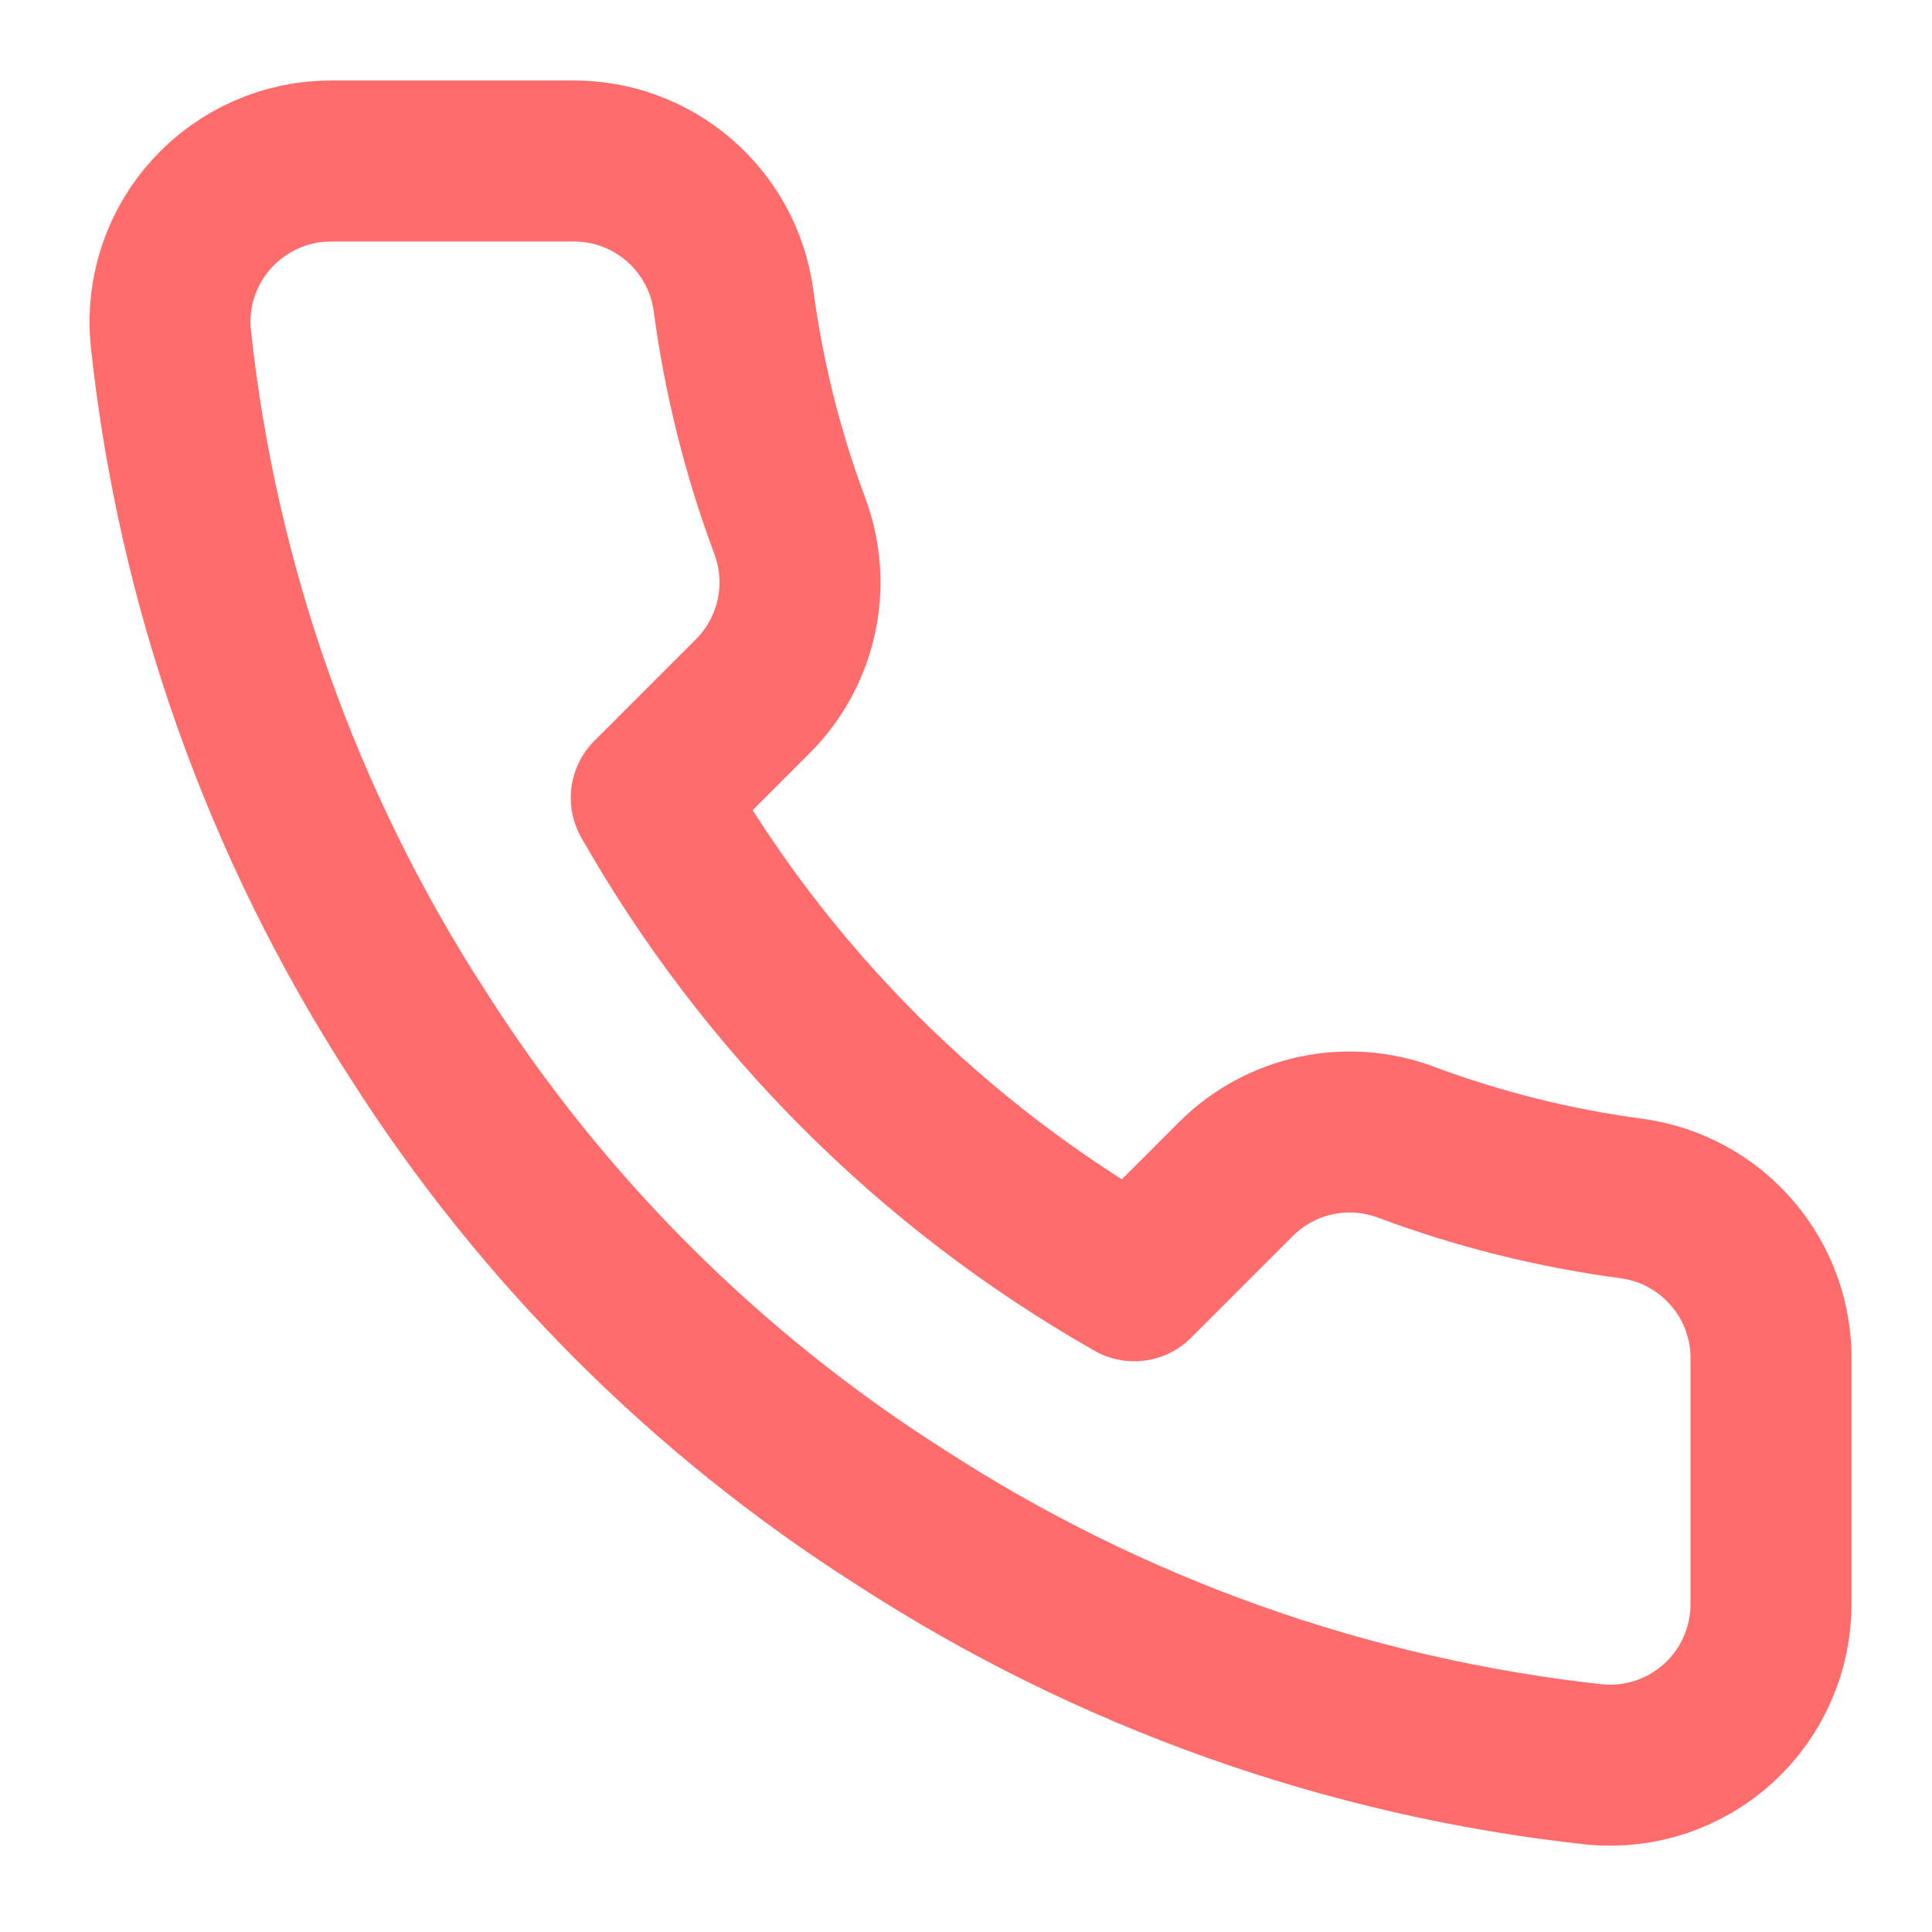
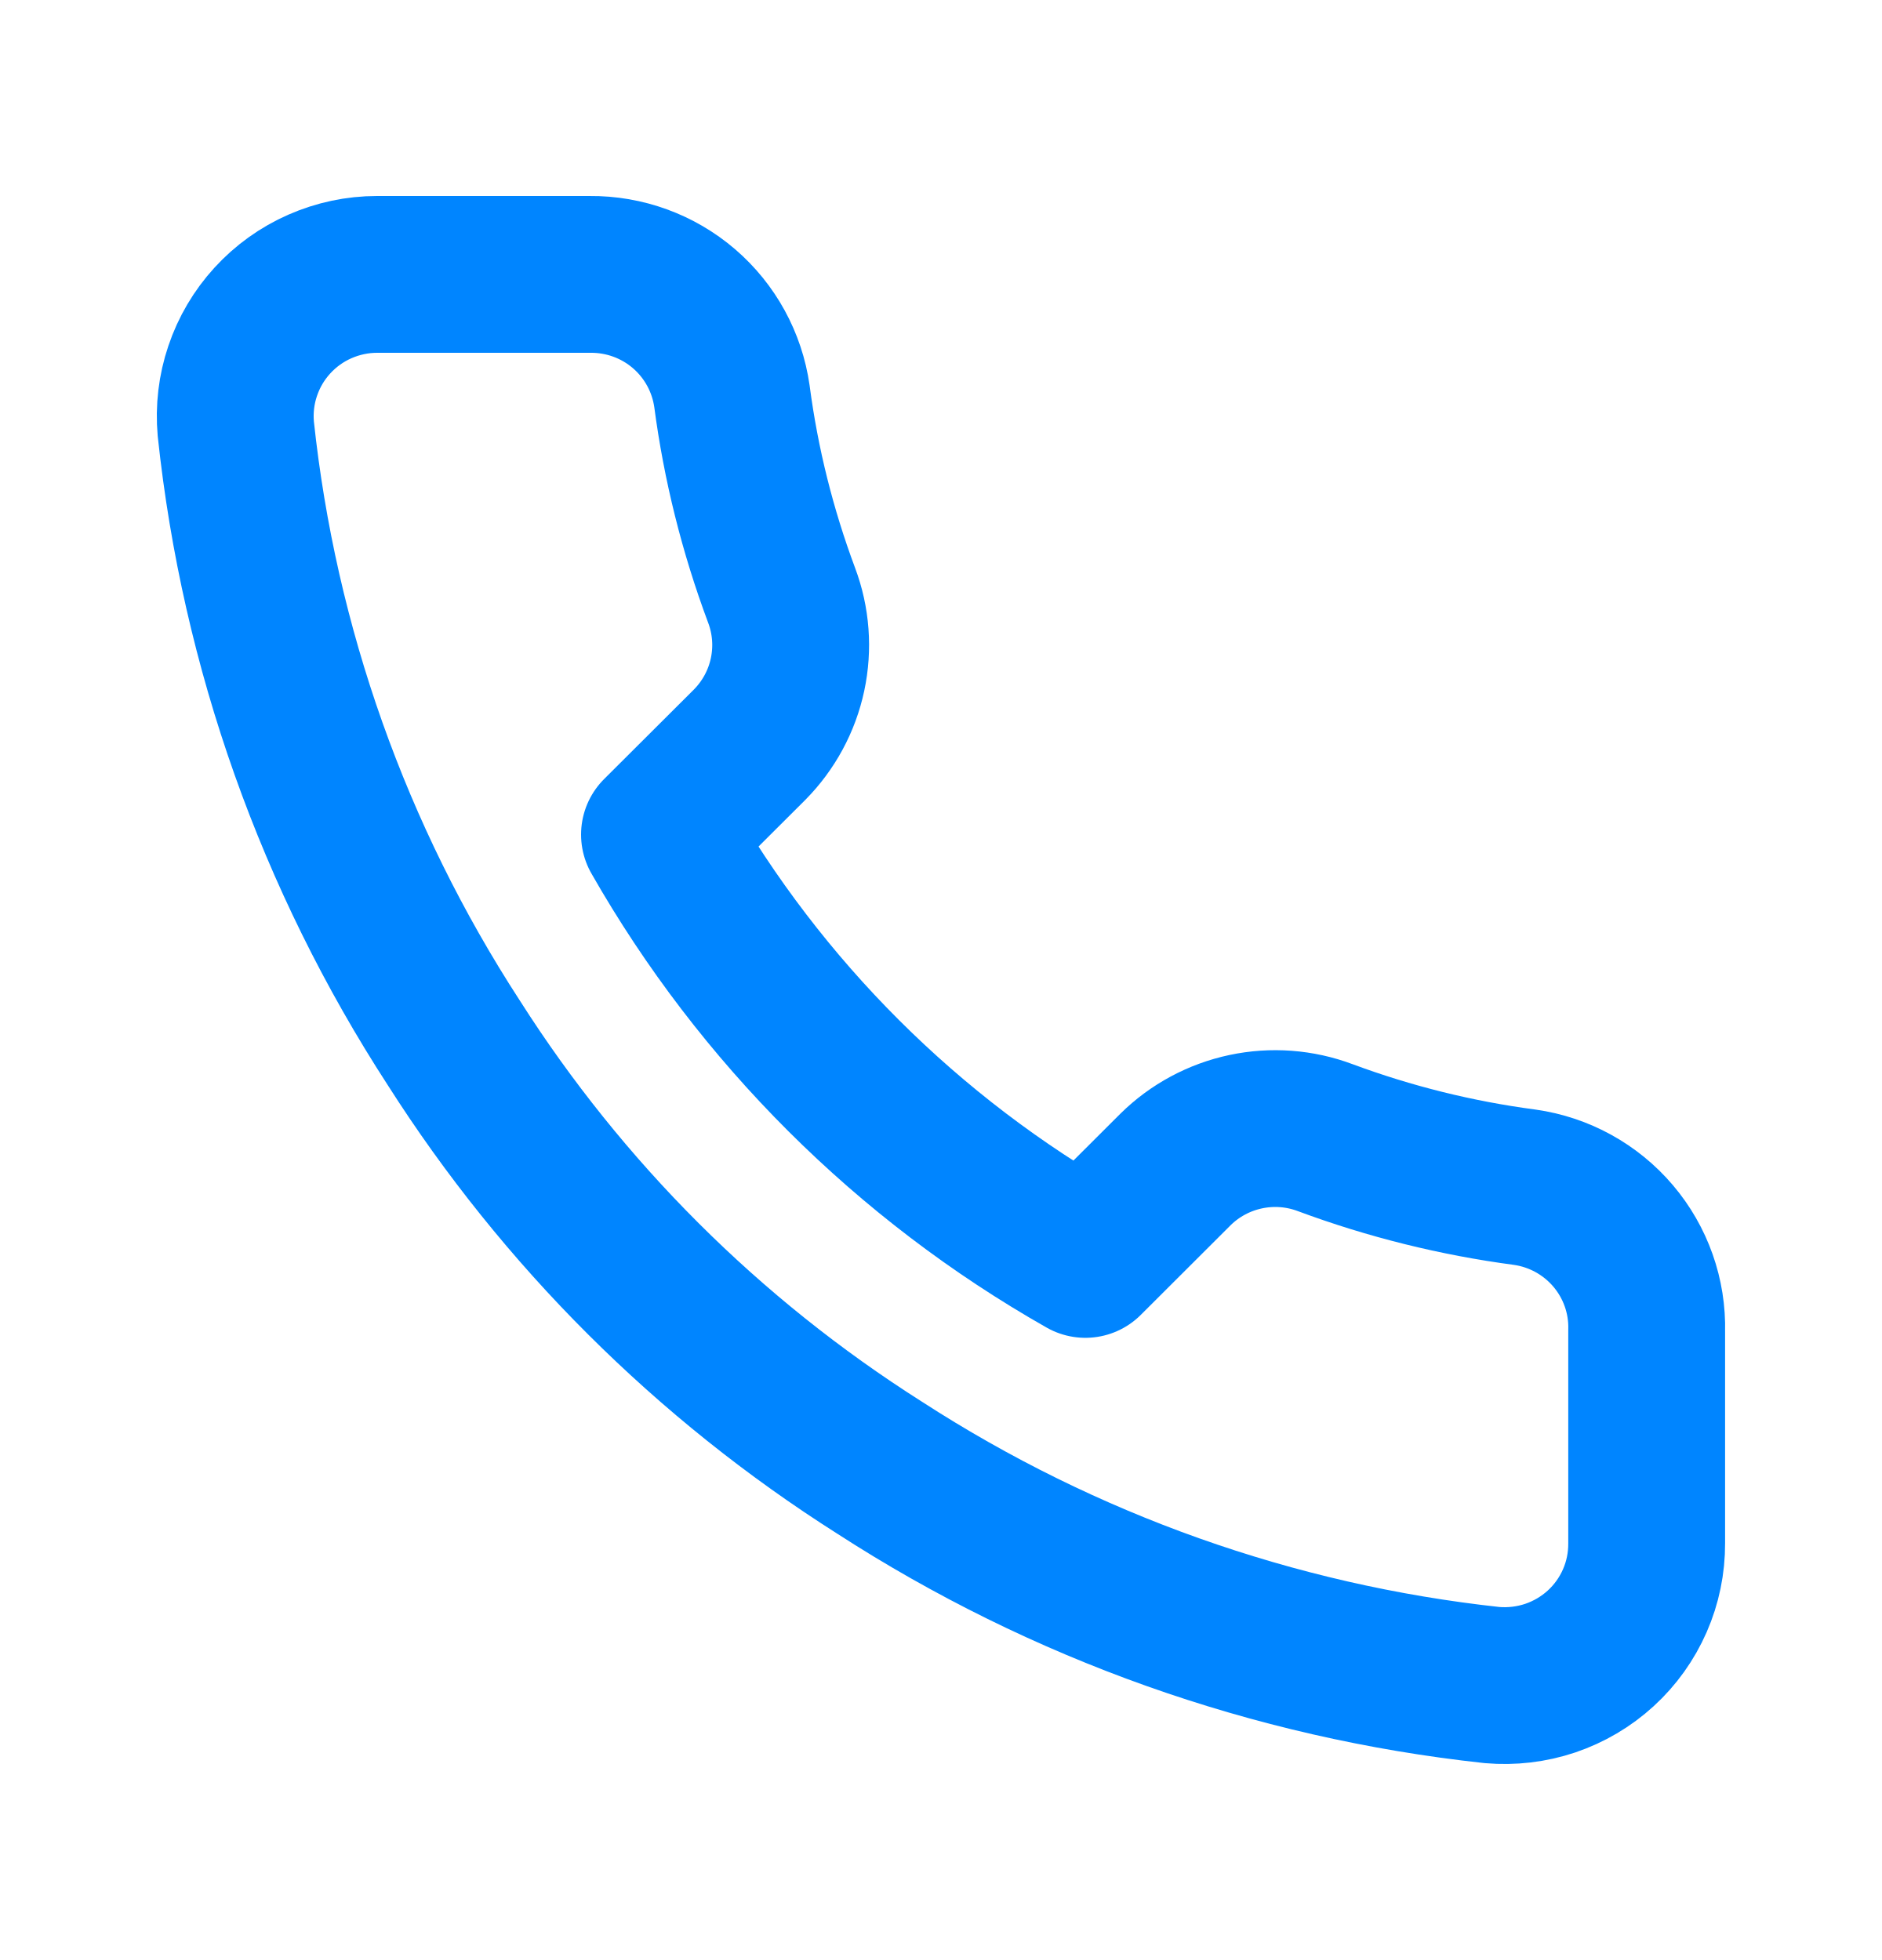
- <svg xmlns="http://www.w3.org/2000/svg" width="24" height="24" viewBox="0 0 24 24" fill="none">
-   <path d="M22 16.92V19.92C22.001 20.198 21.944 20.474 21.832 20.729C21.721 20.985 21.557 21.214 21.352 21.402C21.147 21.59 20.904 21.733 20.641 21.823C20.377 21.912 20.097 21.945 19.82 21.92C16.743 21.586 13.787 20.534 11.19 18.85C8.774 17.315 6.725 15.266 5.19 12.85C3.5 10.241 2.448 7.271 2.12 4.18C2.095 3.903 2.128 3.625 2.216 3.362C2.305 3.098 2.447 2.857 2.635 2.652C2.822 2.447 3.05 2.283 3.304 2.171C3.558 2.058 3.832 2 4.11 2H7.11C7.595 1.995 8.066 2.167 8.434 2.484C8.802 2.8 9.042 3.239 9.11 3.72C9.237 4.68 9.471 5.623 9.81 6.53C9.944 6.888 9.974 7.277 9.894 7.651C9.814 8.025 9.629 8.368 9.36 8.64L8.09 9.91C9.513 12.414 11.586 14.486 14.09 15.91L15.36 14.64C15.632 14.371 15.975 14.186 16.349 14.106C16.723 14.026 17.112 14.056 17.47 14.19C18.377 14.529 19.32 14.763 20.28 14.89C20.766 14.959 21.209 15.203 21.526 15.578C21.844 15.952 22.012 16.43 22 16.92Z" stroke="#FF6C6C" stroke-width="2" stroke-linecap="round" stroke-linejoin="round" />
+ <svg xmlns="http://www.w3.org/2000/svg" width="24" height="25" viewBox="0 0 24 25" fill="none">
+   <path d="M20.999 16.977V19.686C21 19.938 20.949 20.187 20.848 20.417C20.747 20.648 20.599 20.855 20.413 21.025C20.227 21.195 20.008 21.324 19.769 21.405C19.53 21.485 19.277 21.515 19.026 21.493C16.241 21.191 13.566 20.241 11.216 18.72C9.029 17.333 7.175 15.483 5.786 13.3C4.256 10.944 3.304 8.261 3.007 5.469C2.985 5.219 3.014 4.968 3.095 4.73C3.175 4.492 3.304 4.274 3.473 4.089C3.643 3.903 3.849 3.755 4.079 3.654C4.309 3.553 4.557 3.5 4.808 3.5H7.523C7.963 3.496 8.389 3.651 8.722 3.937C9.055 4.223 9.272 4.62 9.334 5.054C9.448 5.921 9.661 6.772 9.967 7.592C10.089 7.915 10.115 8.266 10.043 8.604C9.971 8.942 9.803 9.252 9.56 9.498L8.41 10.645C9.699 12.906 11.575 14.778 13.841 16.064L14.99 14.917C15.236 14.674 15.547 14.507 15.885 14.435C16.224 14.363 16.576 14.389 16.9 14.511C17.721 14.816 18.574 15.028 19.443 15.143C19.882 15.205 20.284 15.426 20.571 15.764C20.858 16.102 21.011 16.534 20.999 16.977Z" stroke="#0085FF" stroke-width="2" stroke-linecap="round" stroke-linejoin="round" />
</svg>
